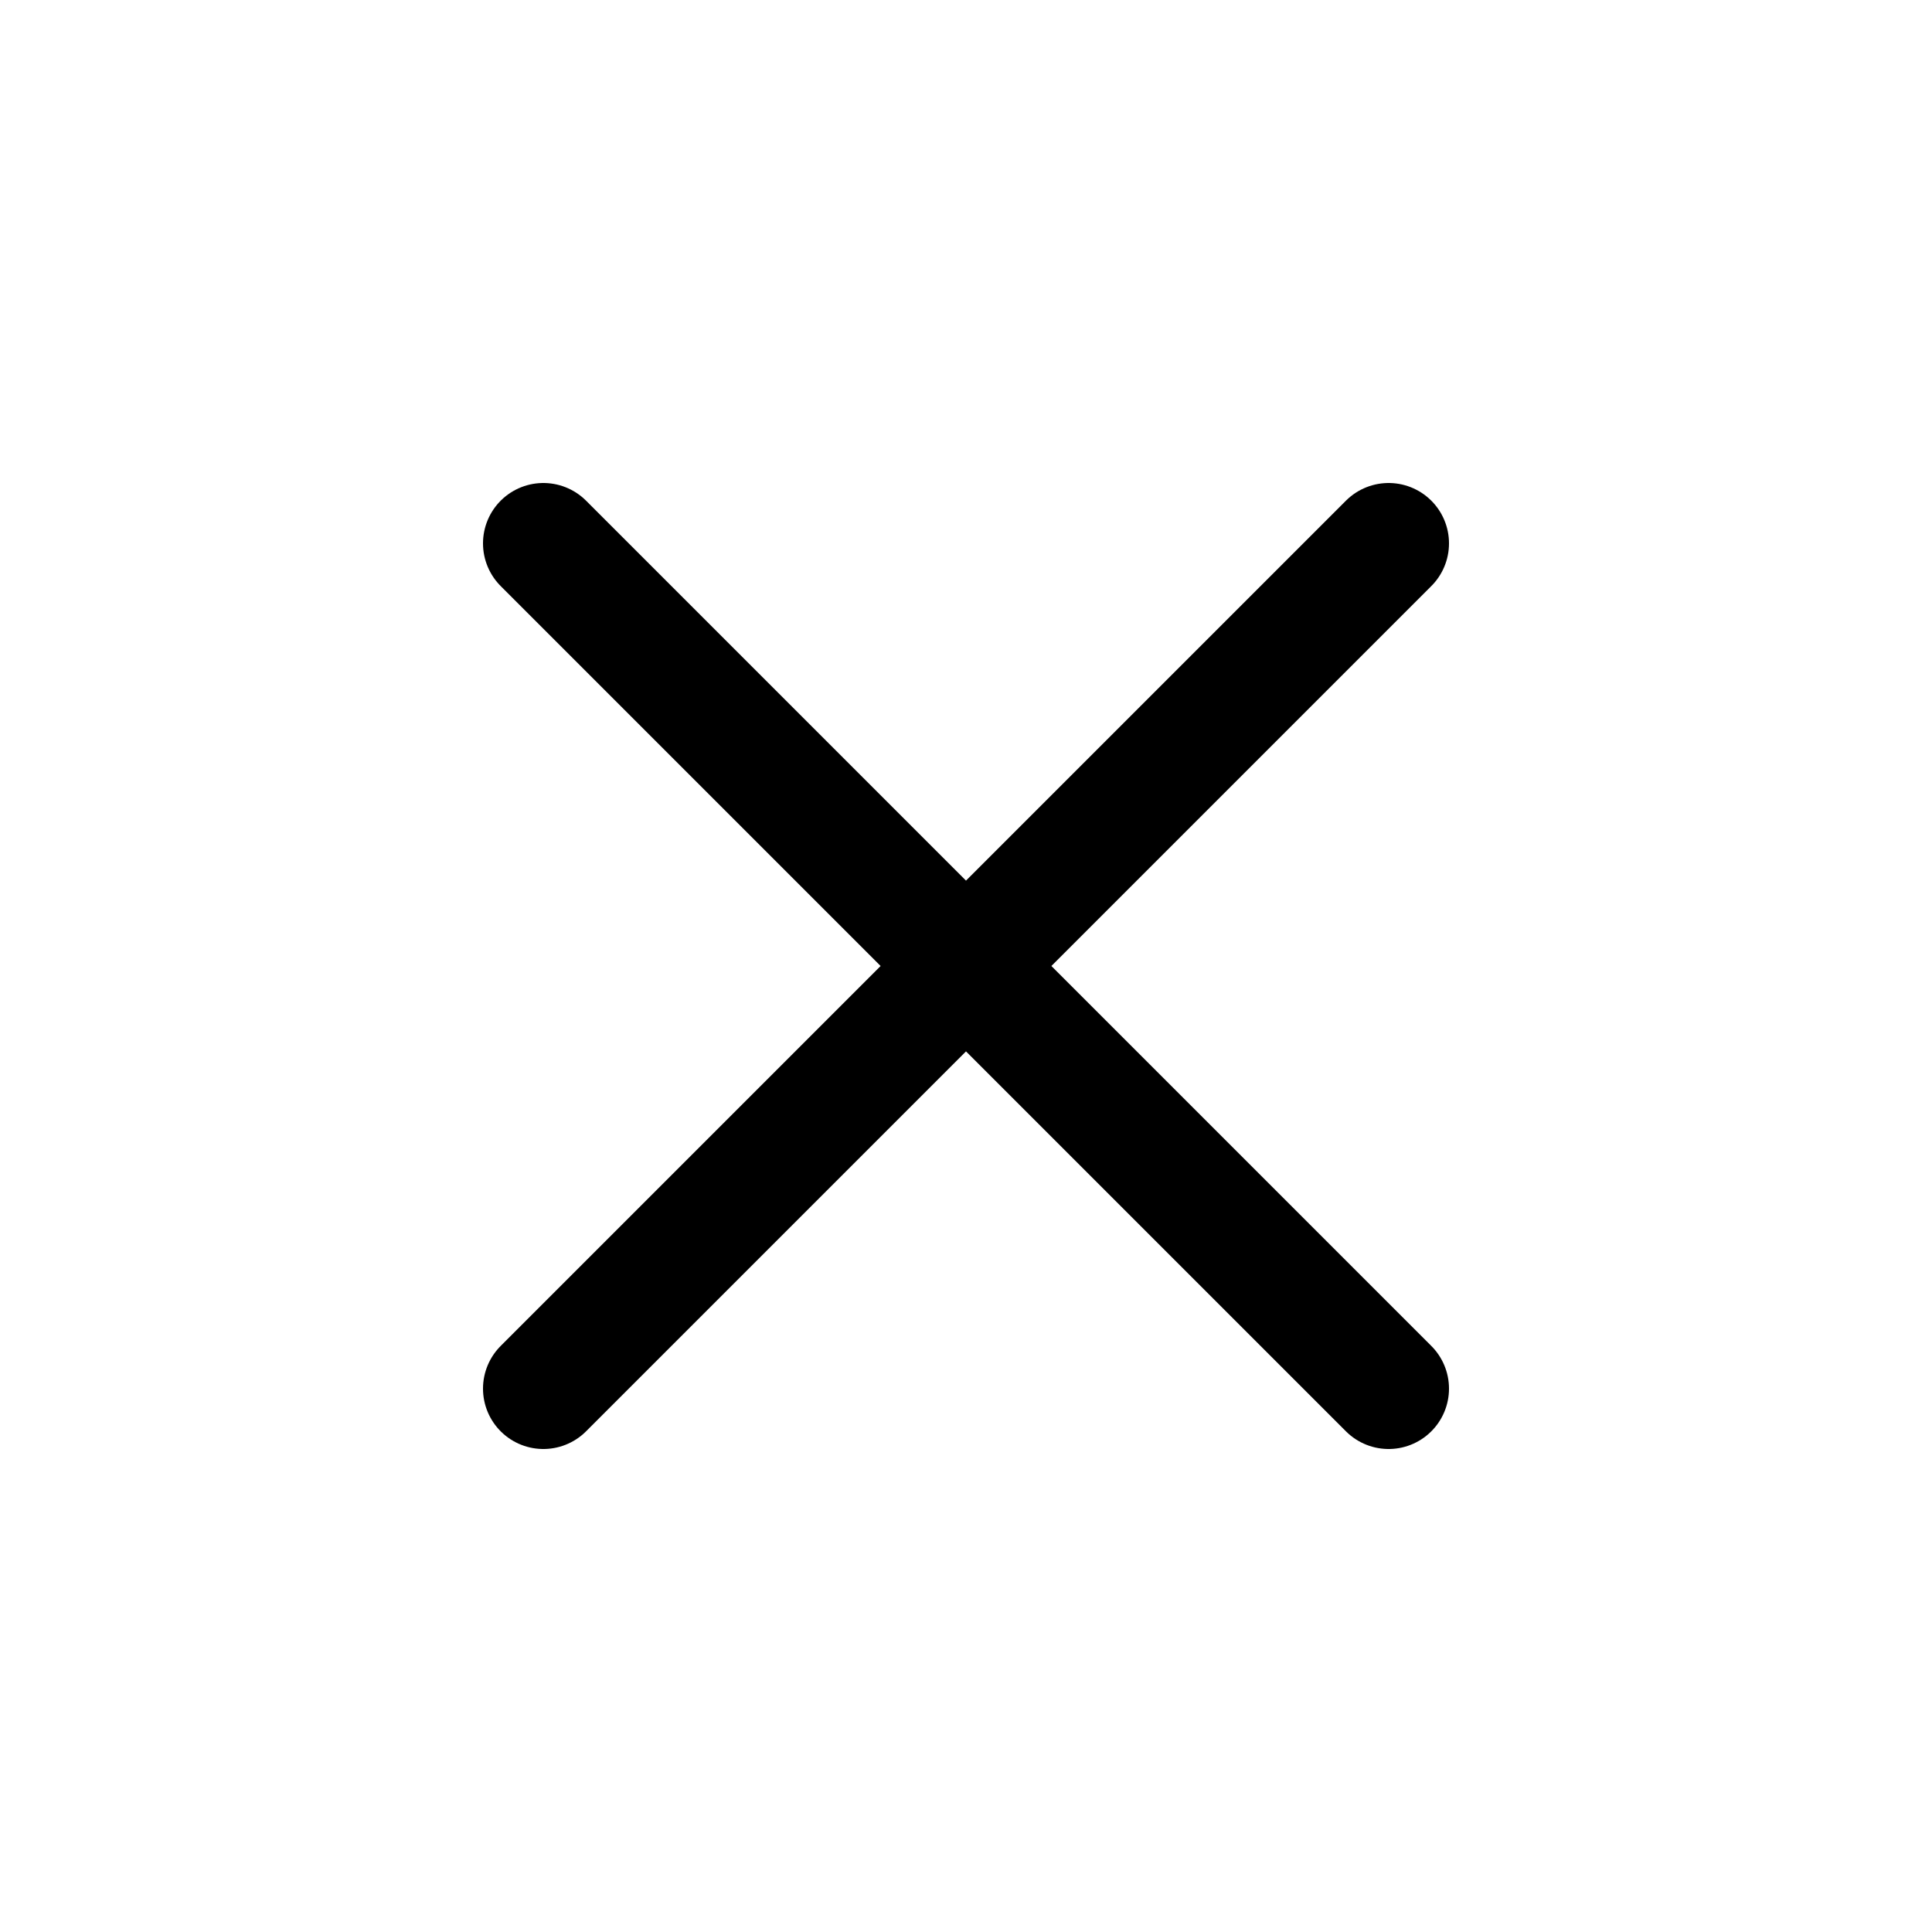
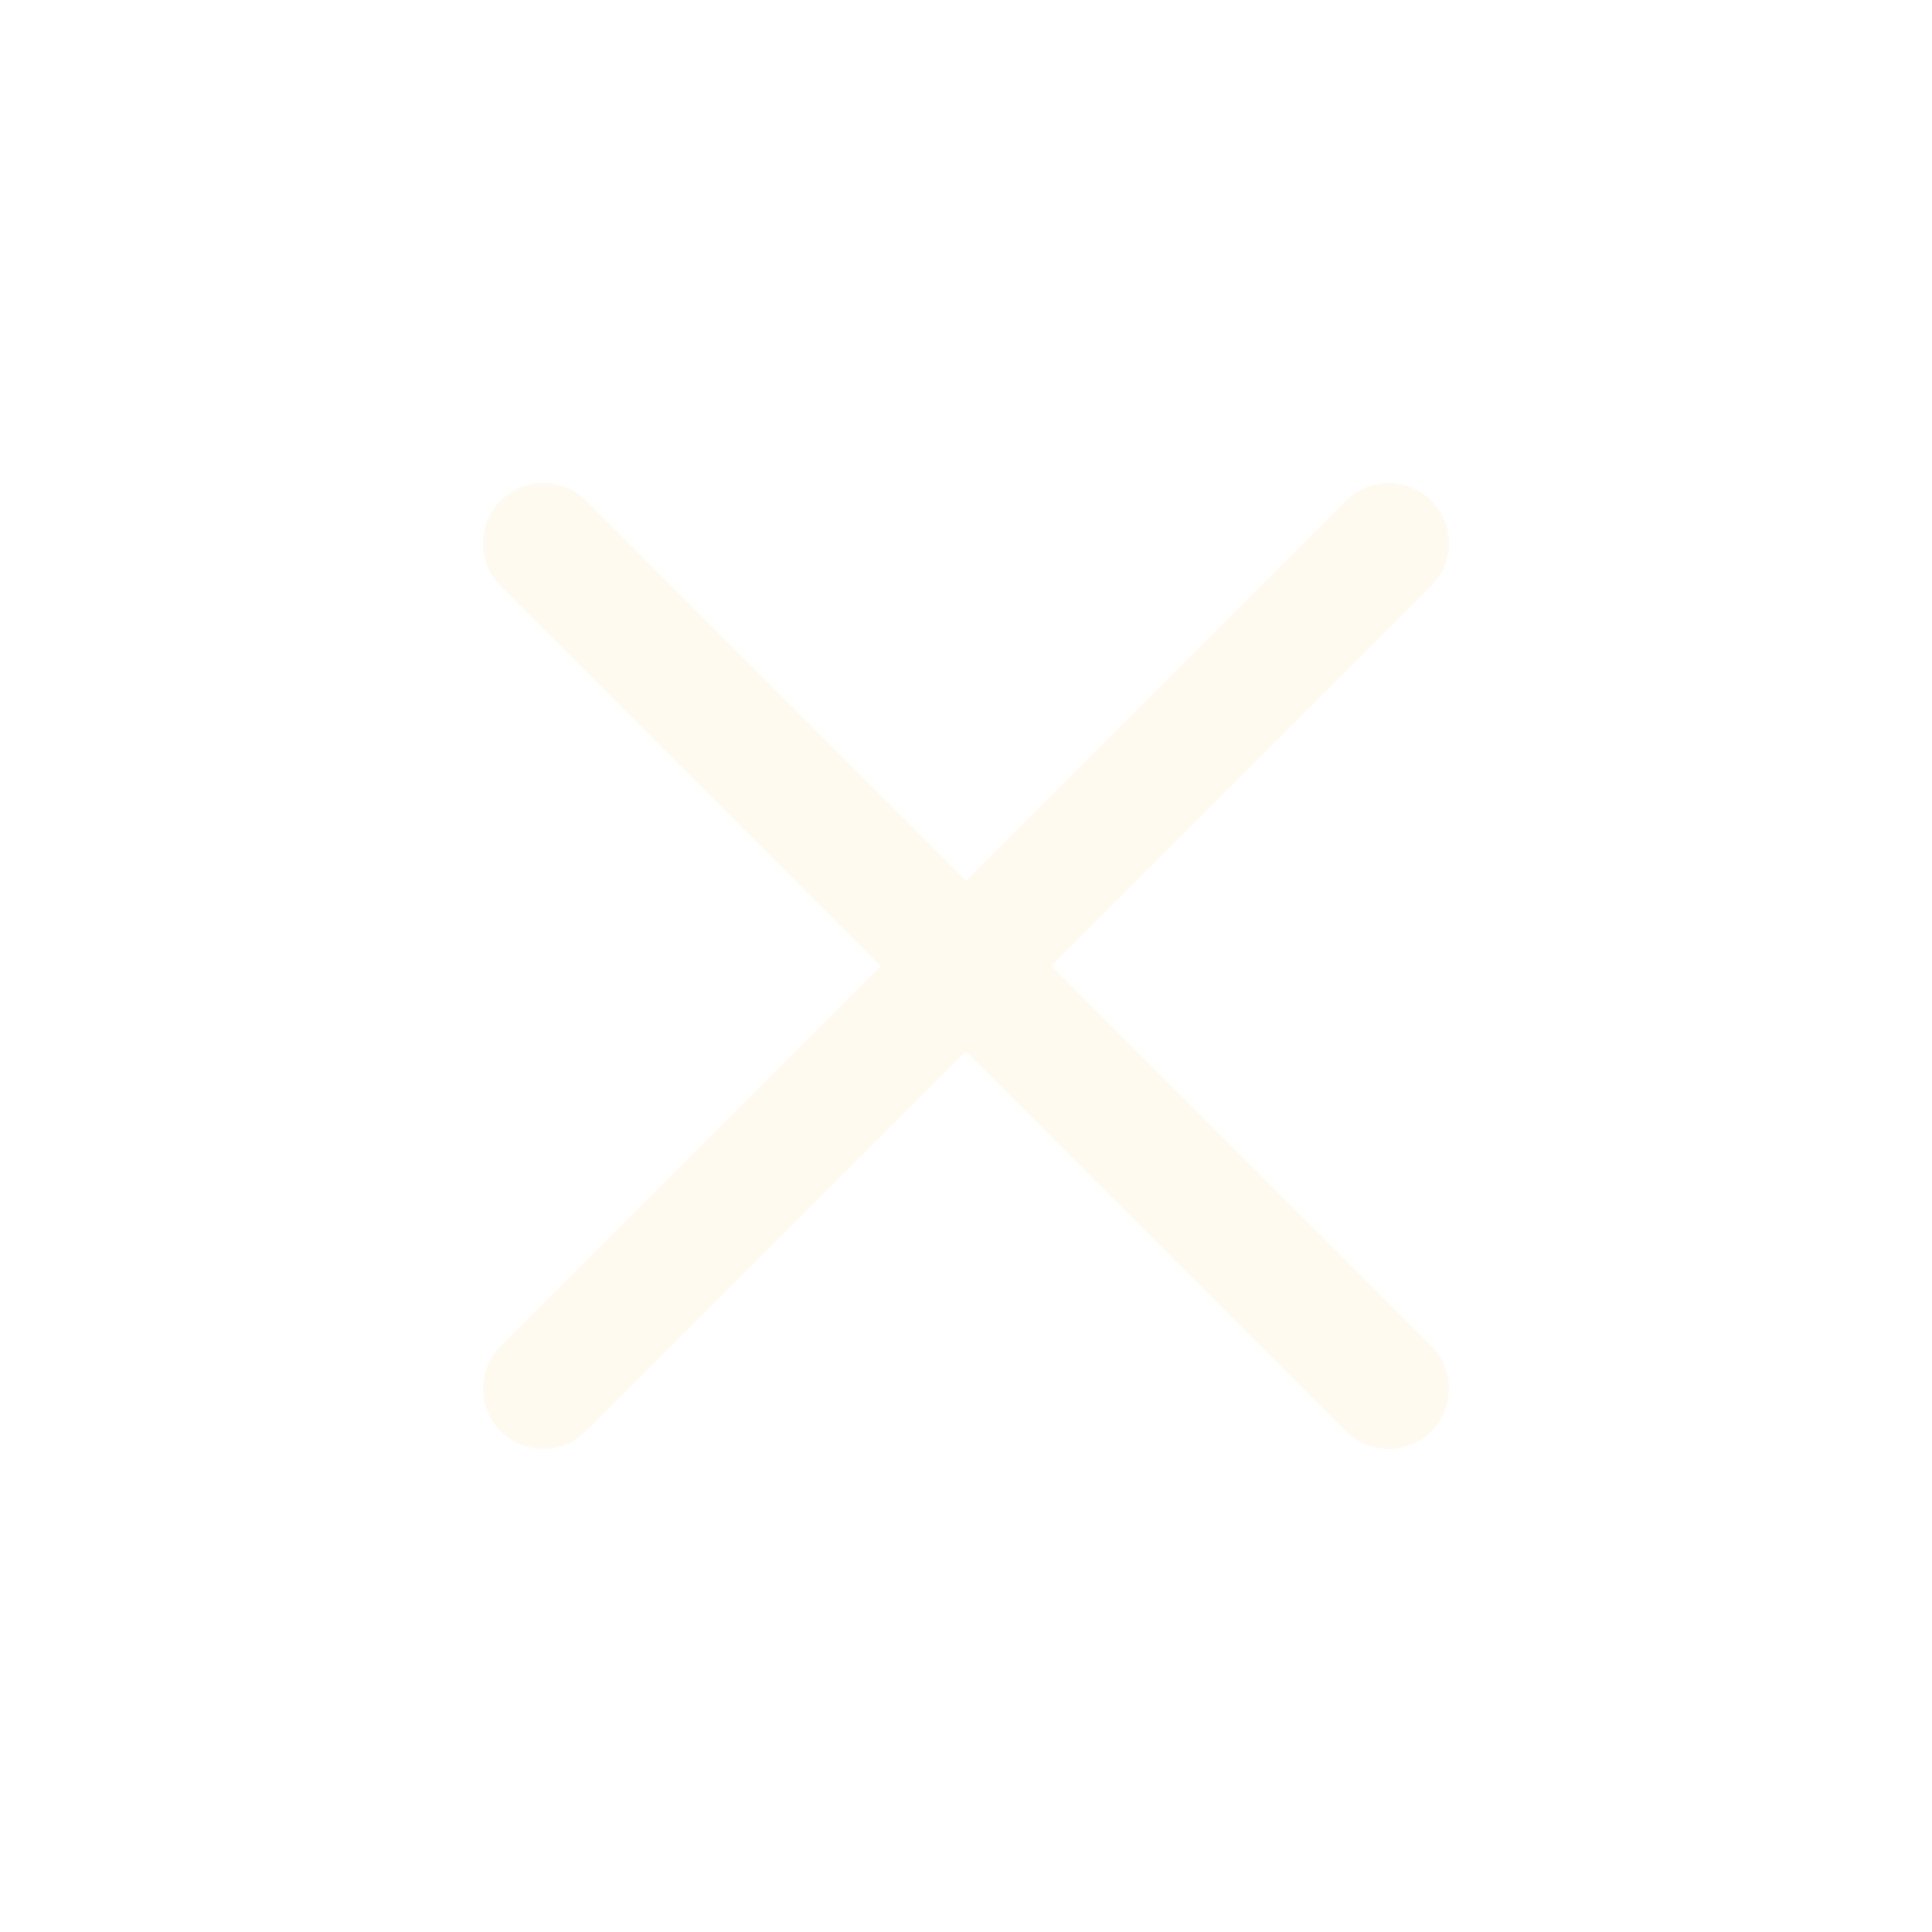
<svg xmlns="http://www.w3.org/2000/svg" class="ionicon" viewBox="0 0 512 512">
-   <path fill="none" stroke="currentColor" stroke-linecap="round" stroke-linejoin="round" stroke-width="32" d="M368 368L144 144M368 144L144 368" />
+   <path fill="none" stroke="#fffaf0" stroke-linecap="round" stroke-linejoin="round" stroke-width="32" d="M368 368L144 144M368 144L144 368" />
</svg>
